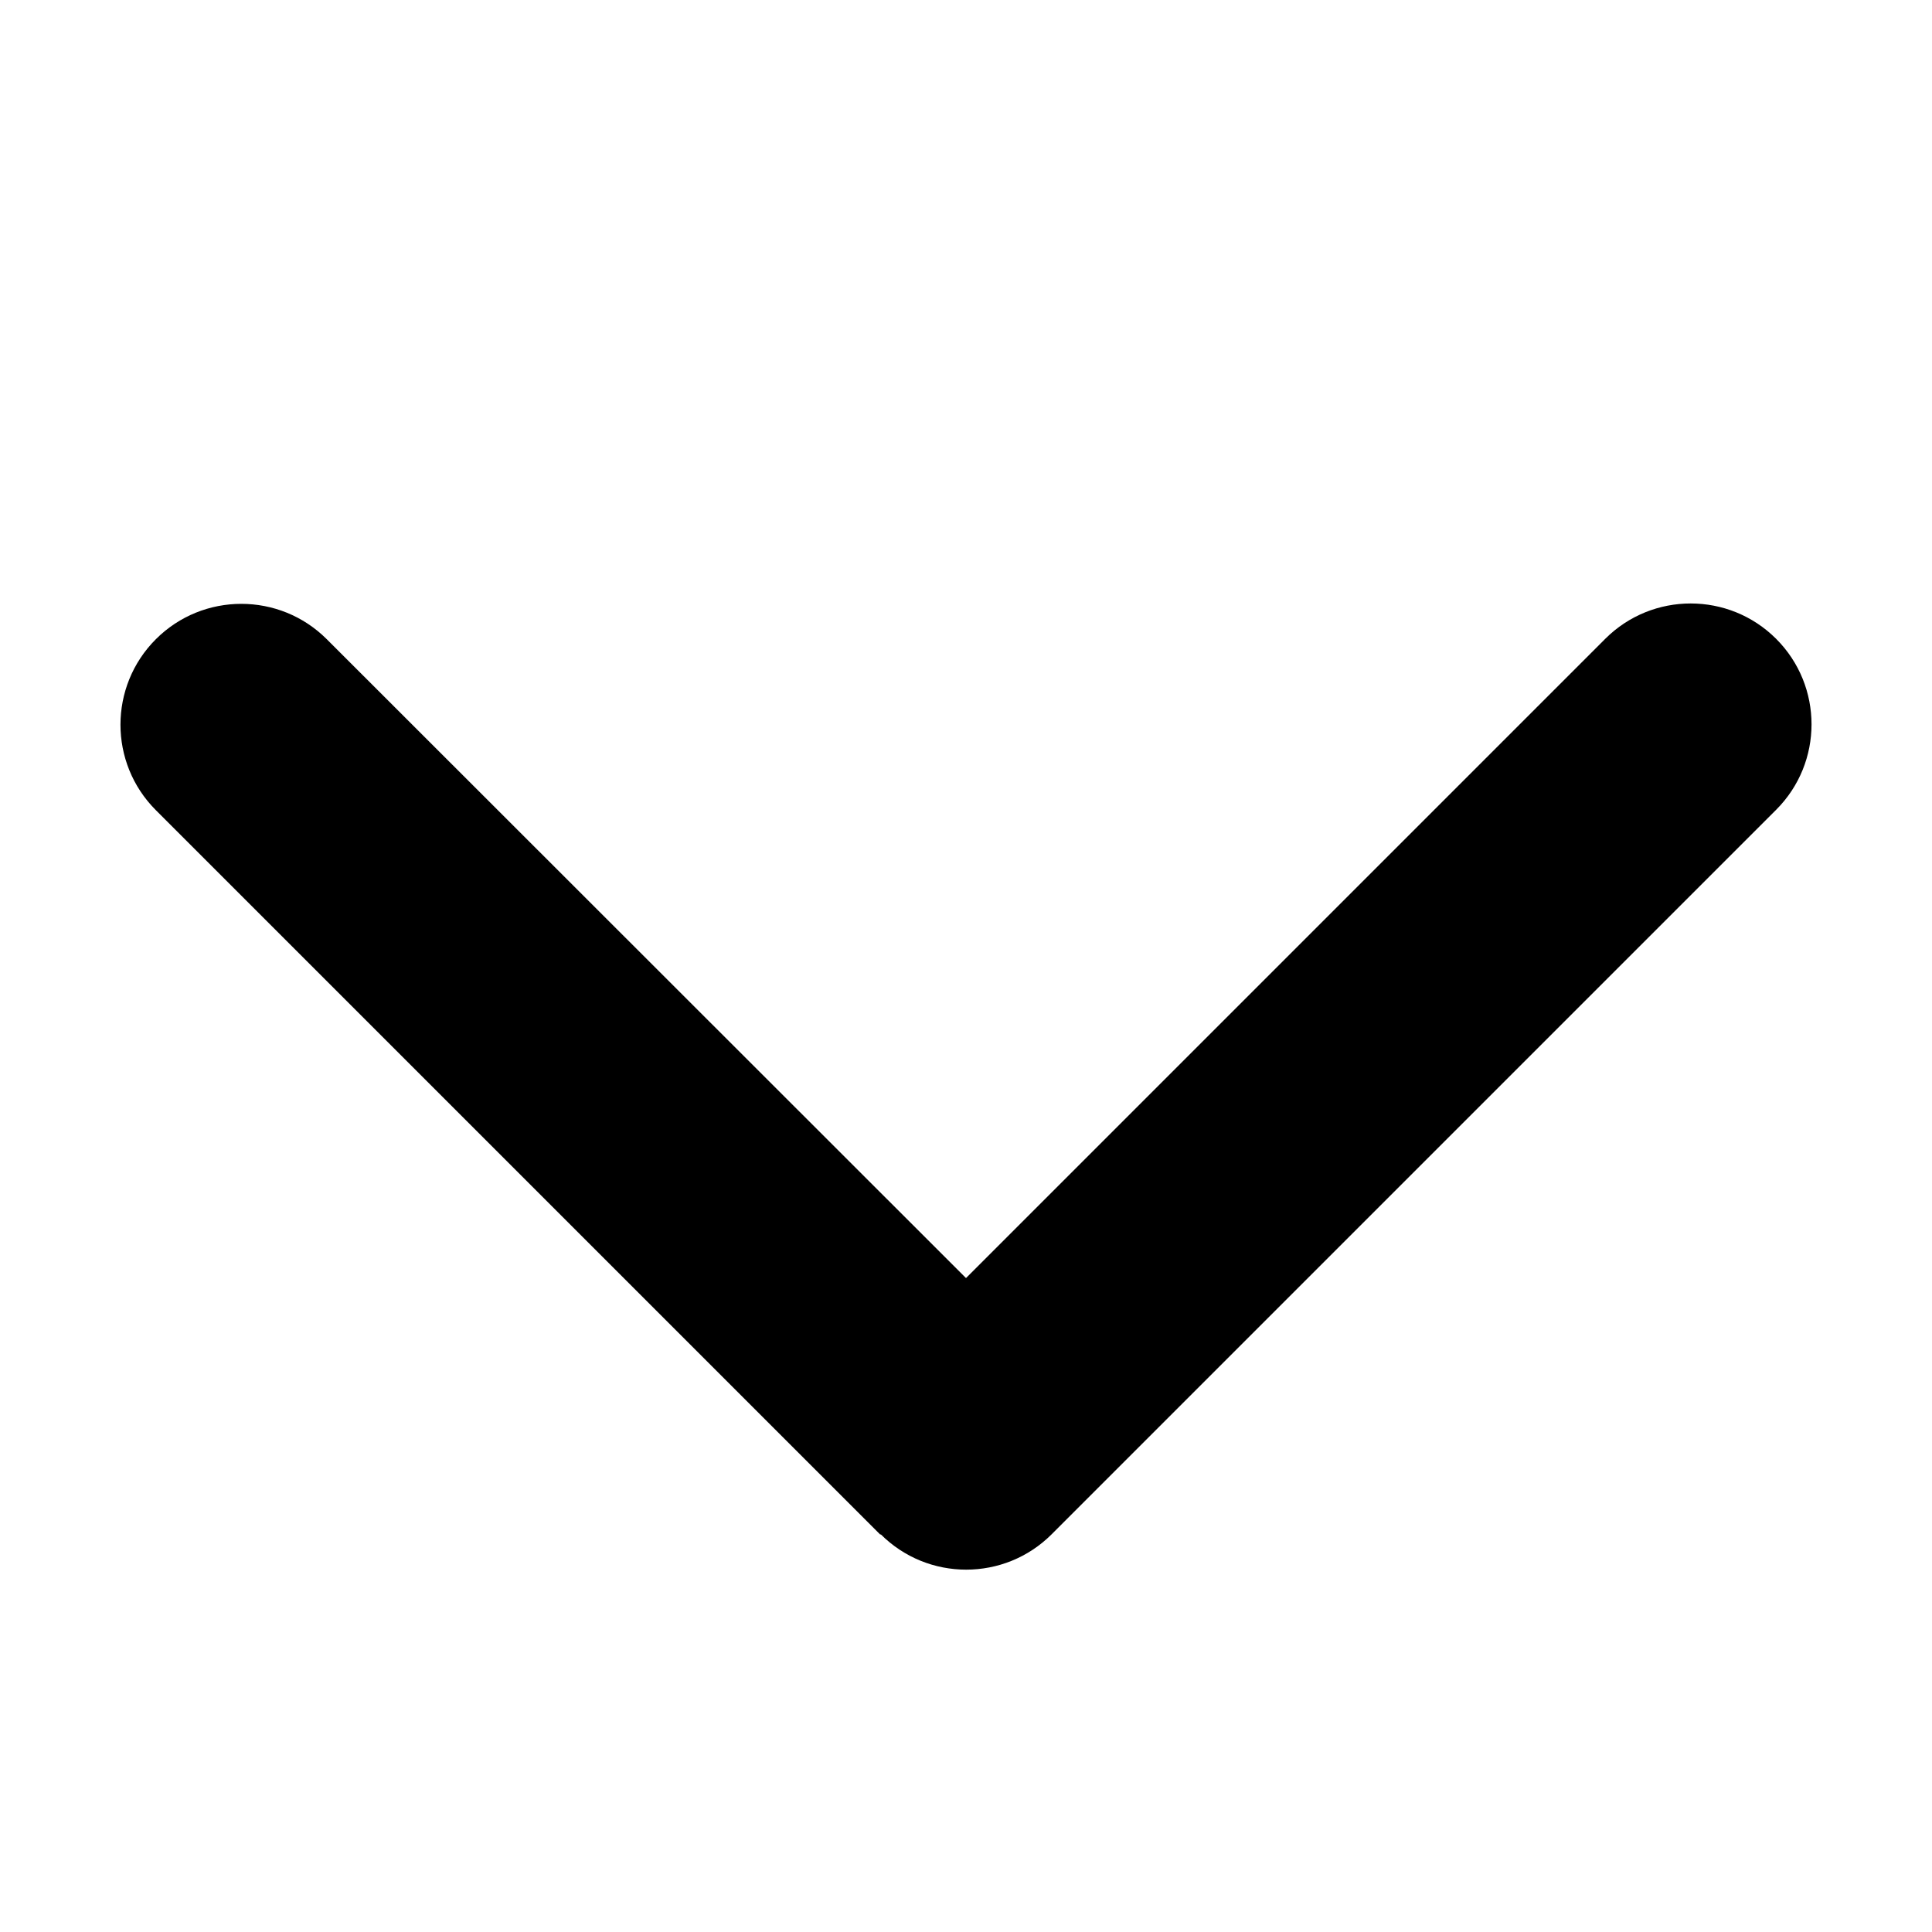
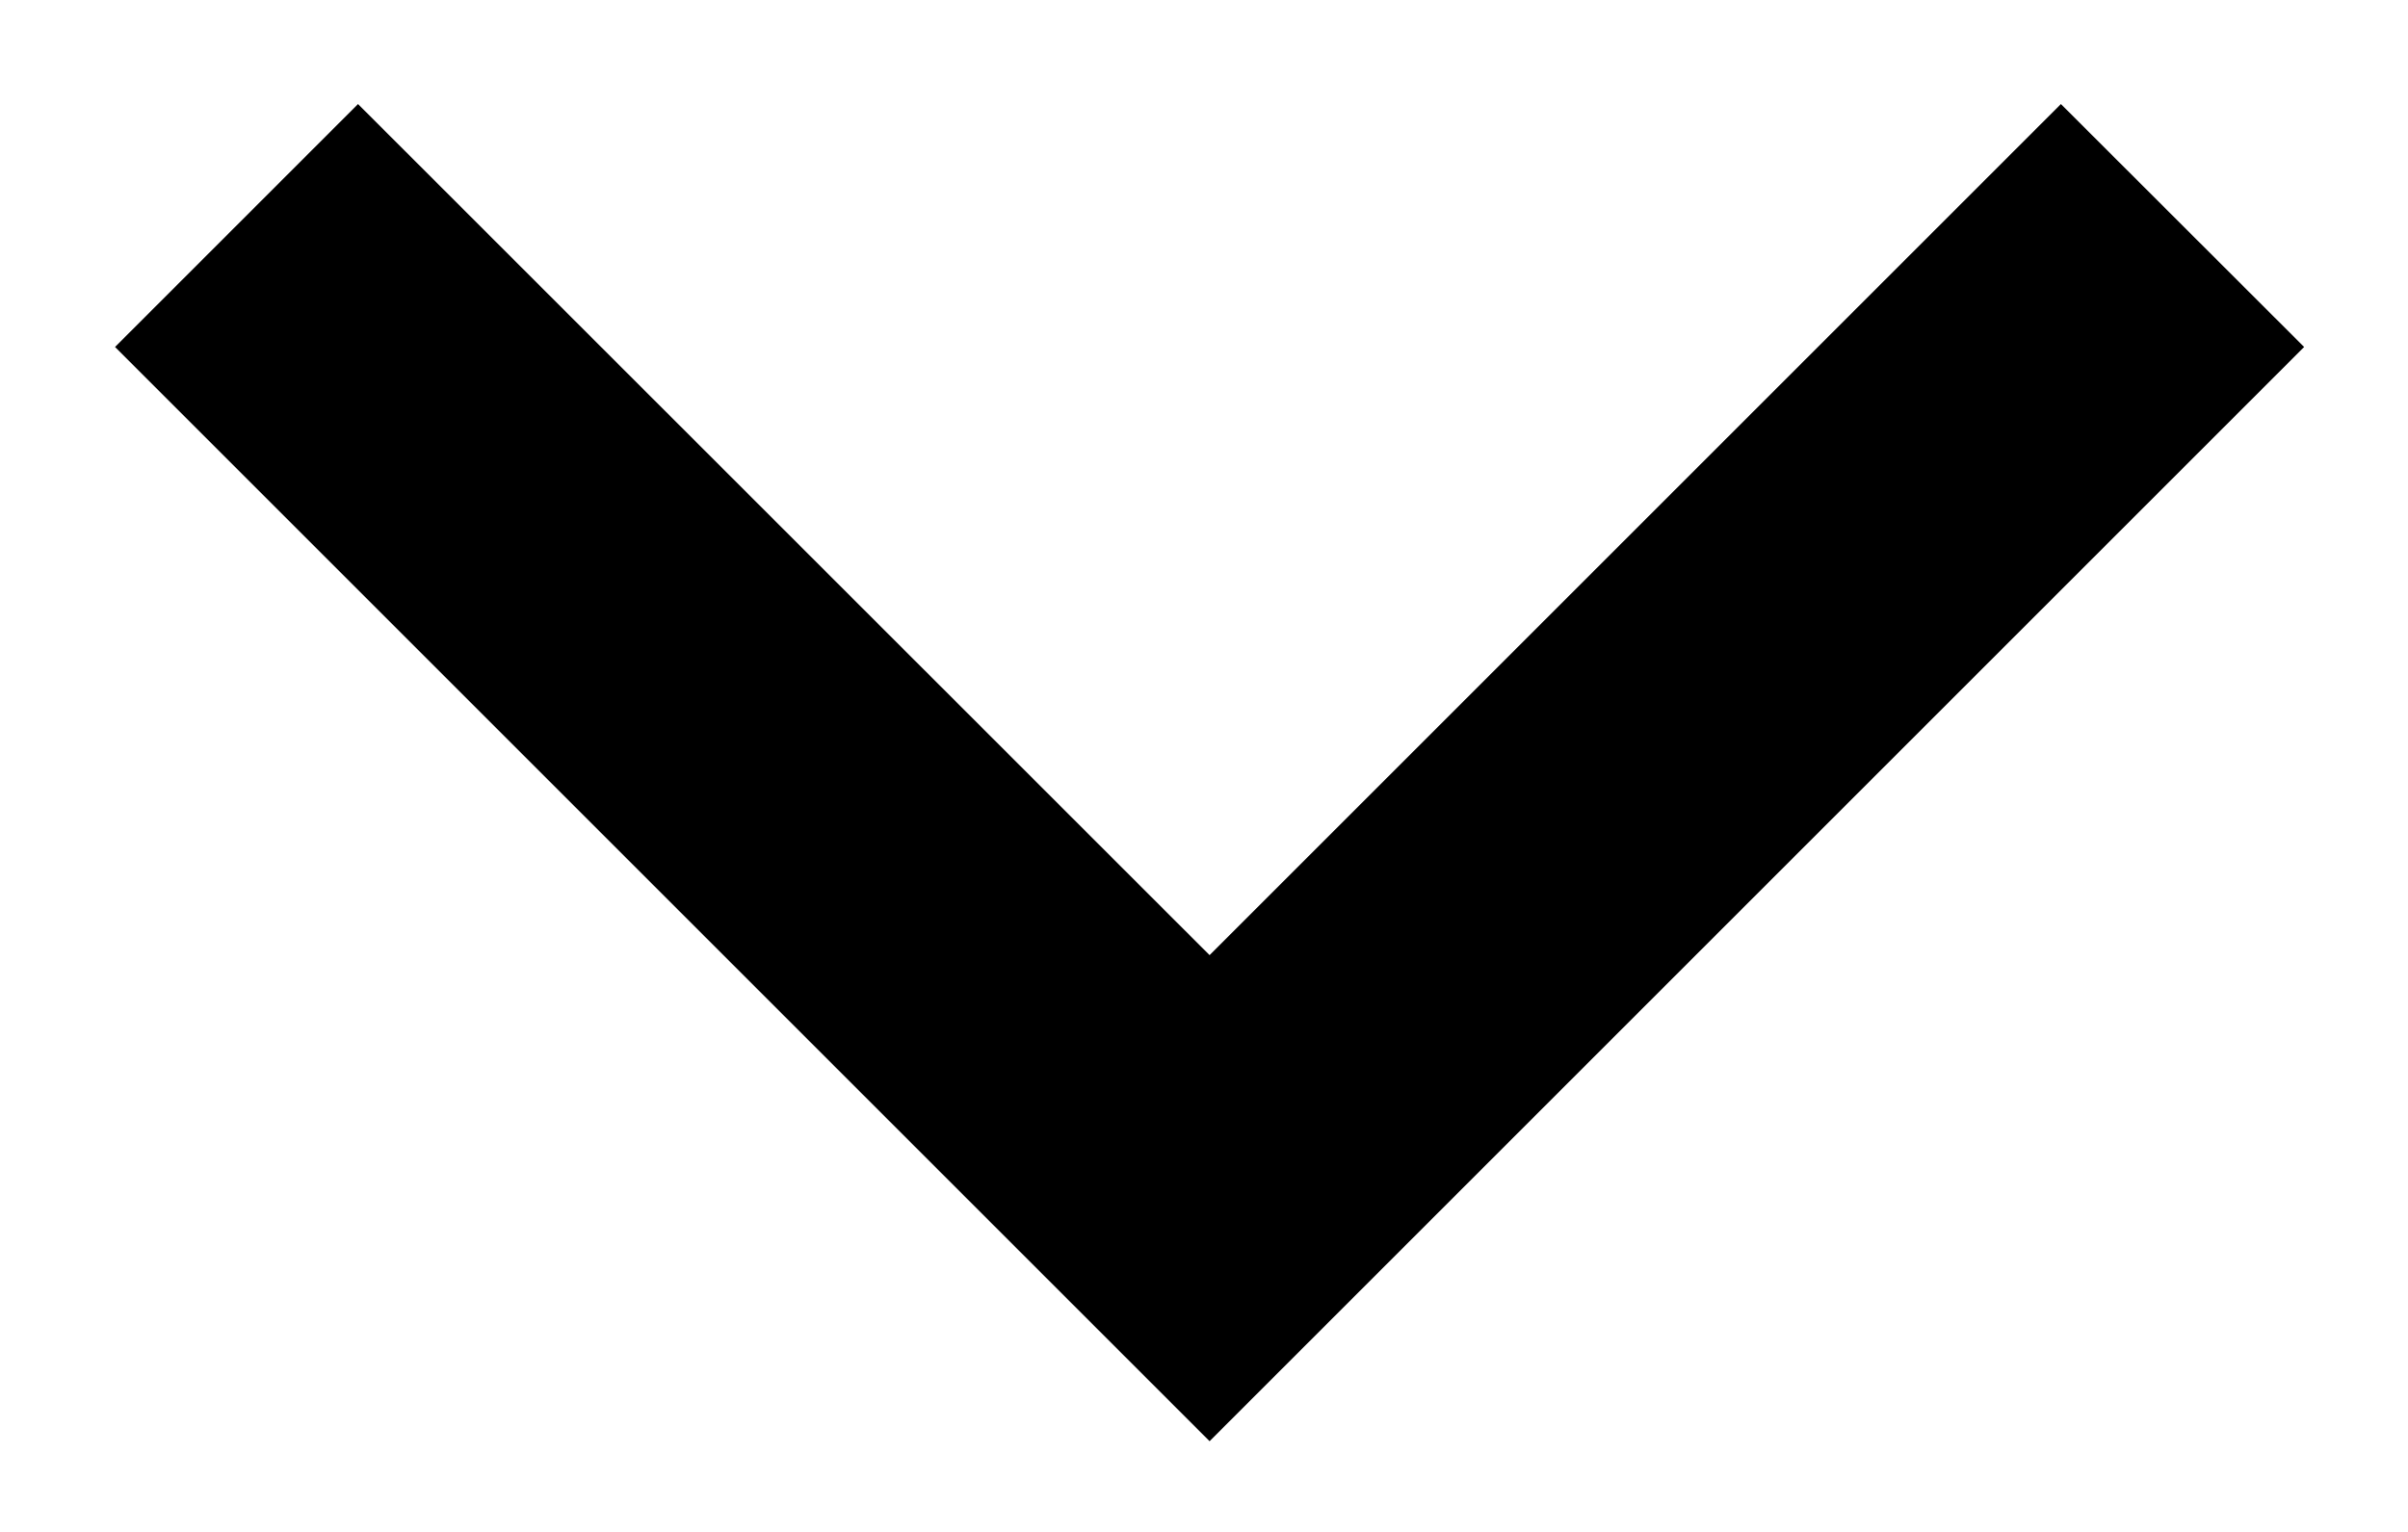
- <svg xmlns="http://www.w3.org/2000/svg" viewBox="0 0 512 512">
-   <path d="M233.4 406.6c12.5 12.5 32.8 12.5 45.3 0l192-192c12.5-12.5 12.5-32.8 0-45.3s-32.8-12.5-45.3 0L256 338.7 86.6 169.4c-12.5-12.5-32.8-12.5-45.3 0s-12.5 32.8 0 45.3l192 192z" />
+ <svg xmlns="http://www.w3.org/2000/svg" width="11px" height="7px" viewBox="0 0 11 7" version="1.1">
+   <g id="Page-1" stroke="none" stroke-width="1" fill="none" fill-rule="evenodd">
+     <g id="HP-1.5" transform="translate(-836, -72)" fill="#000000" fill-rule="nonzero">
+       <g id="Group-46" transform="translate(228, 64)">
+         <polygon id="Path-Copy-7" transform="translate(613.525, 11.53047) rotate(-270) translate(-613.525, -11.53047) " points="614.359 11.53 610.47 7.641 611.58 6.53 616.58 11.53 611.58 16.53 610.47 15.42" />
+       </g>
+     </g>
+   </g>
</svg>
